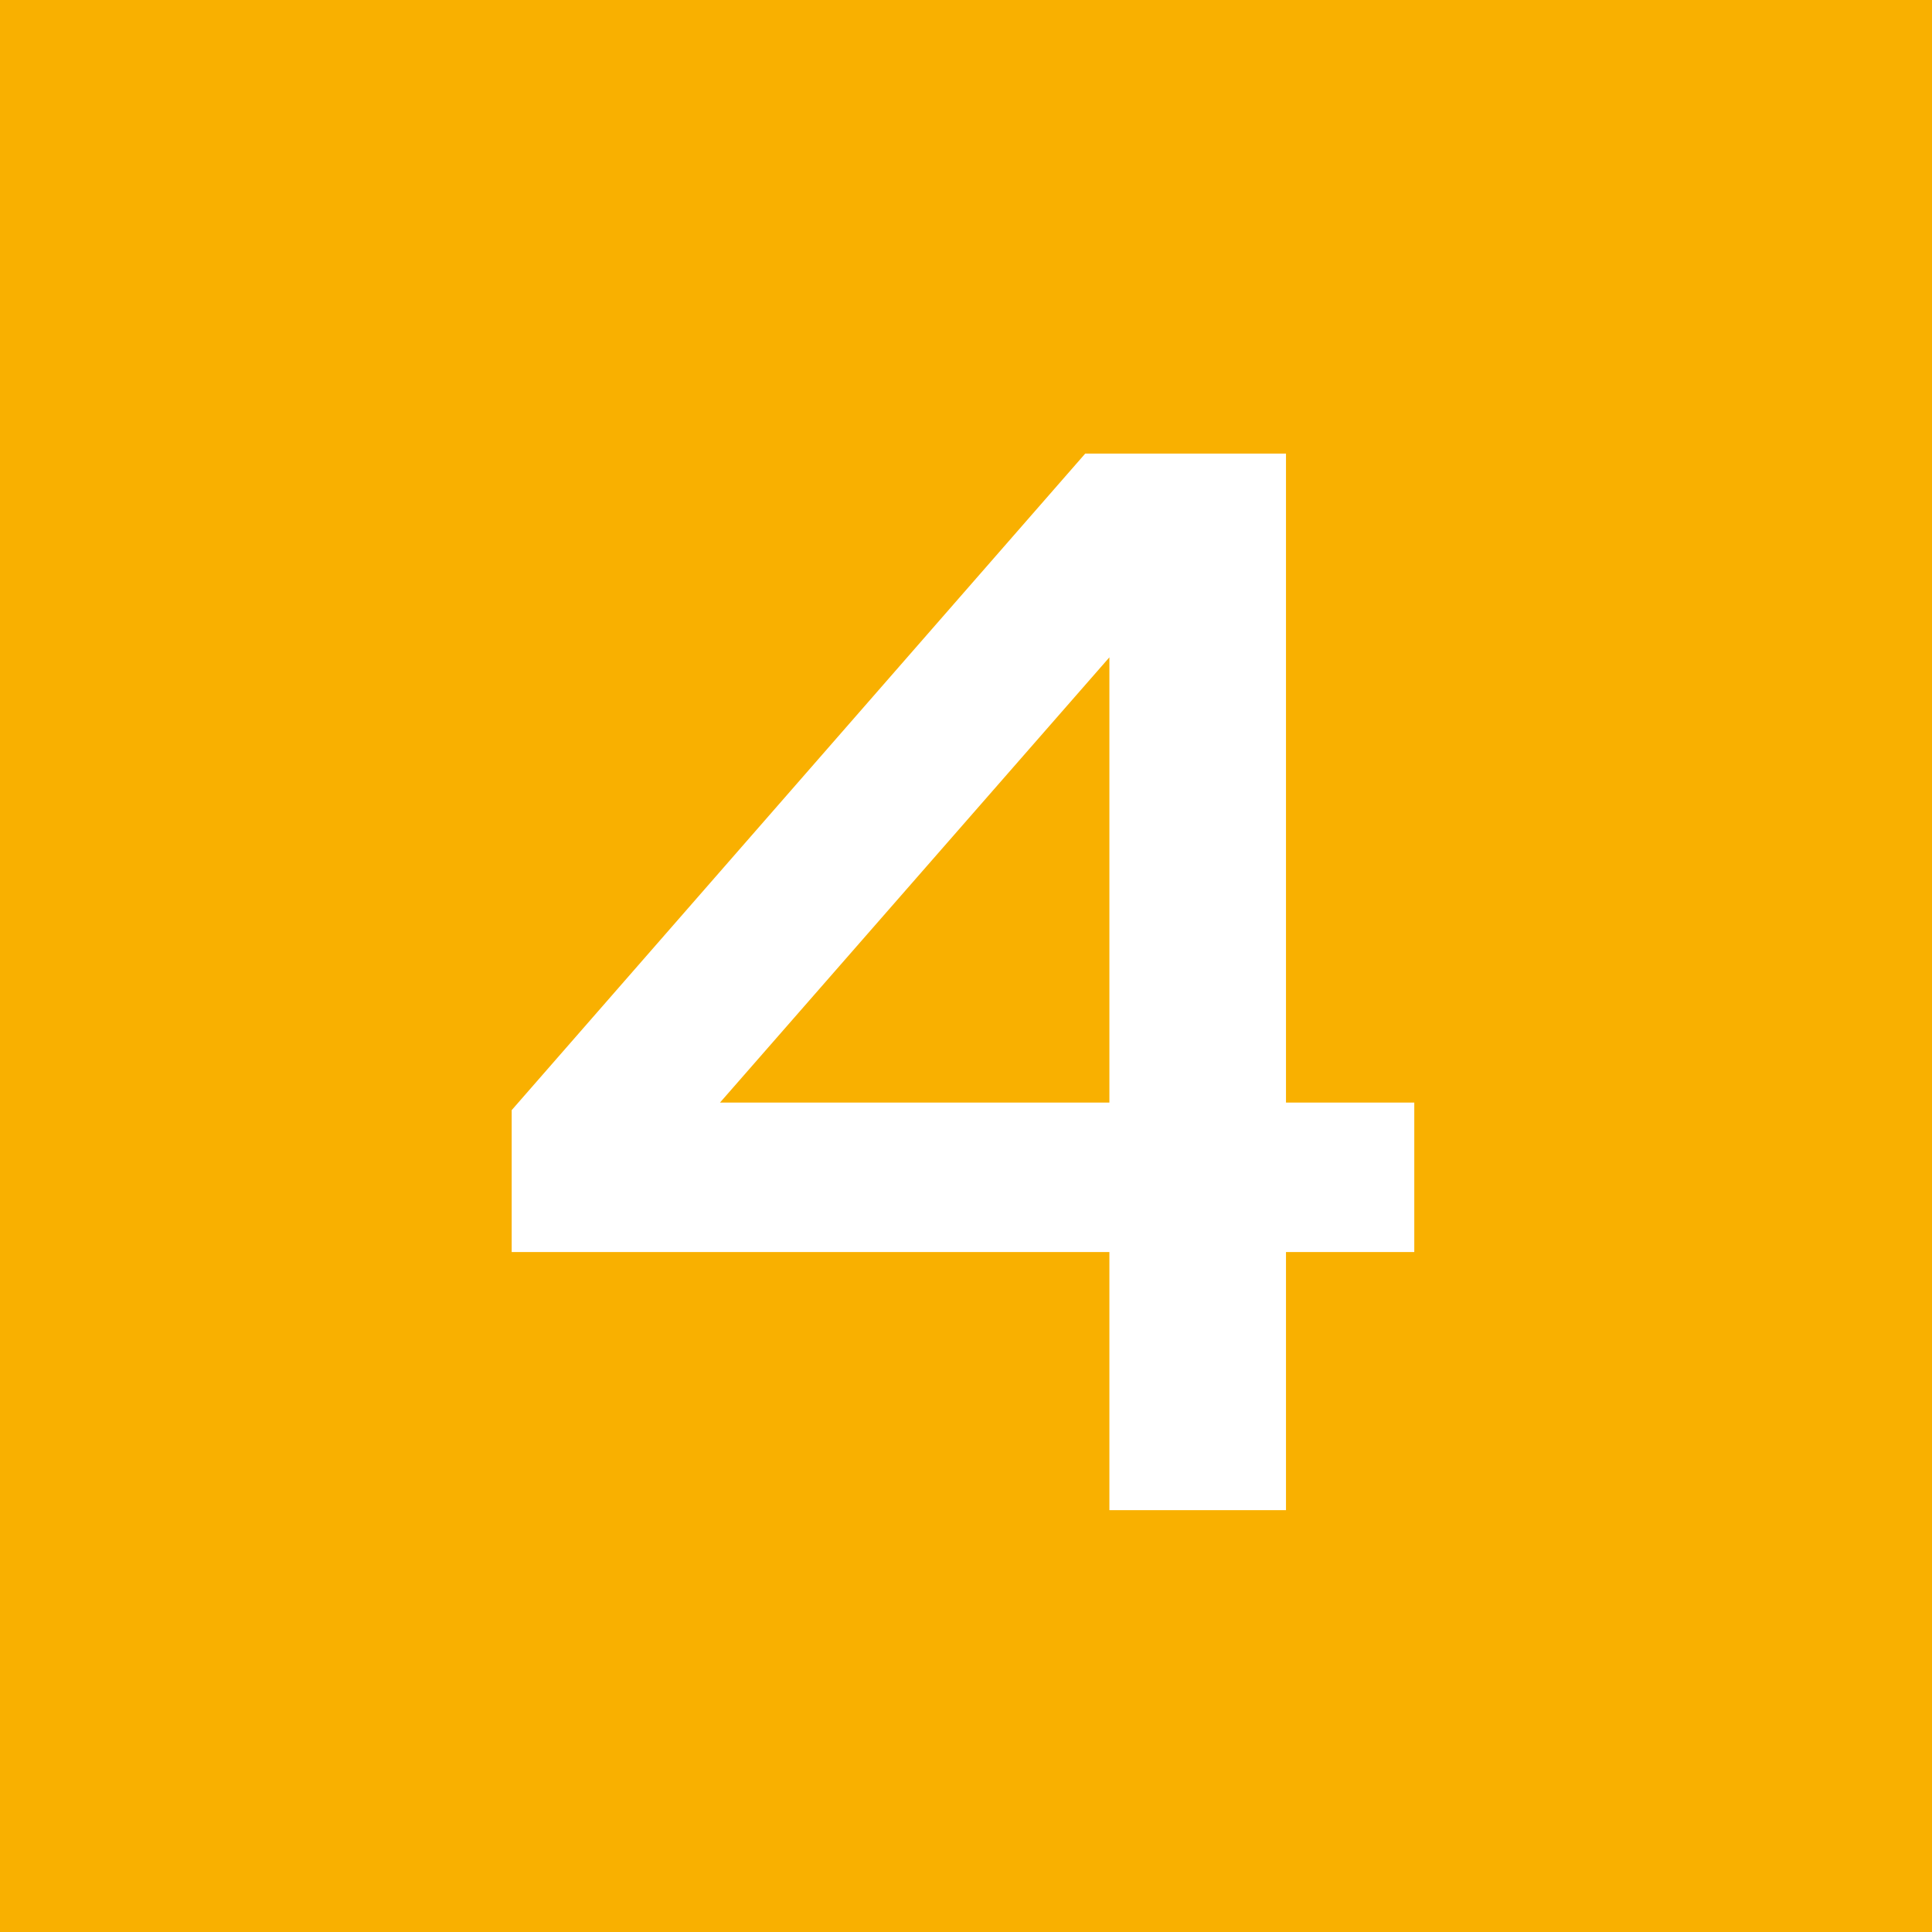
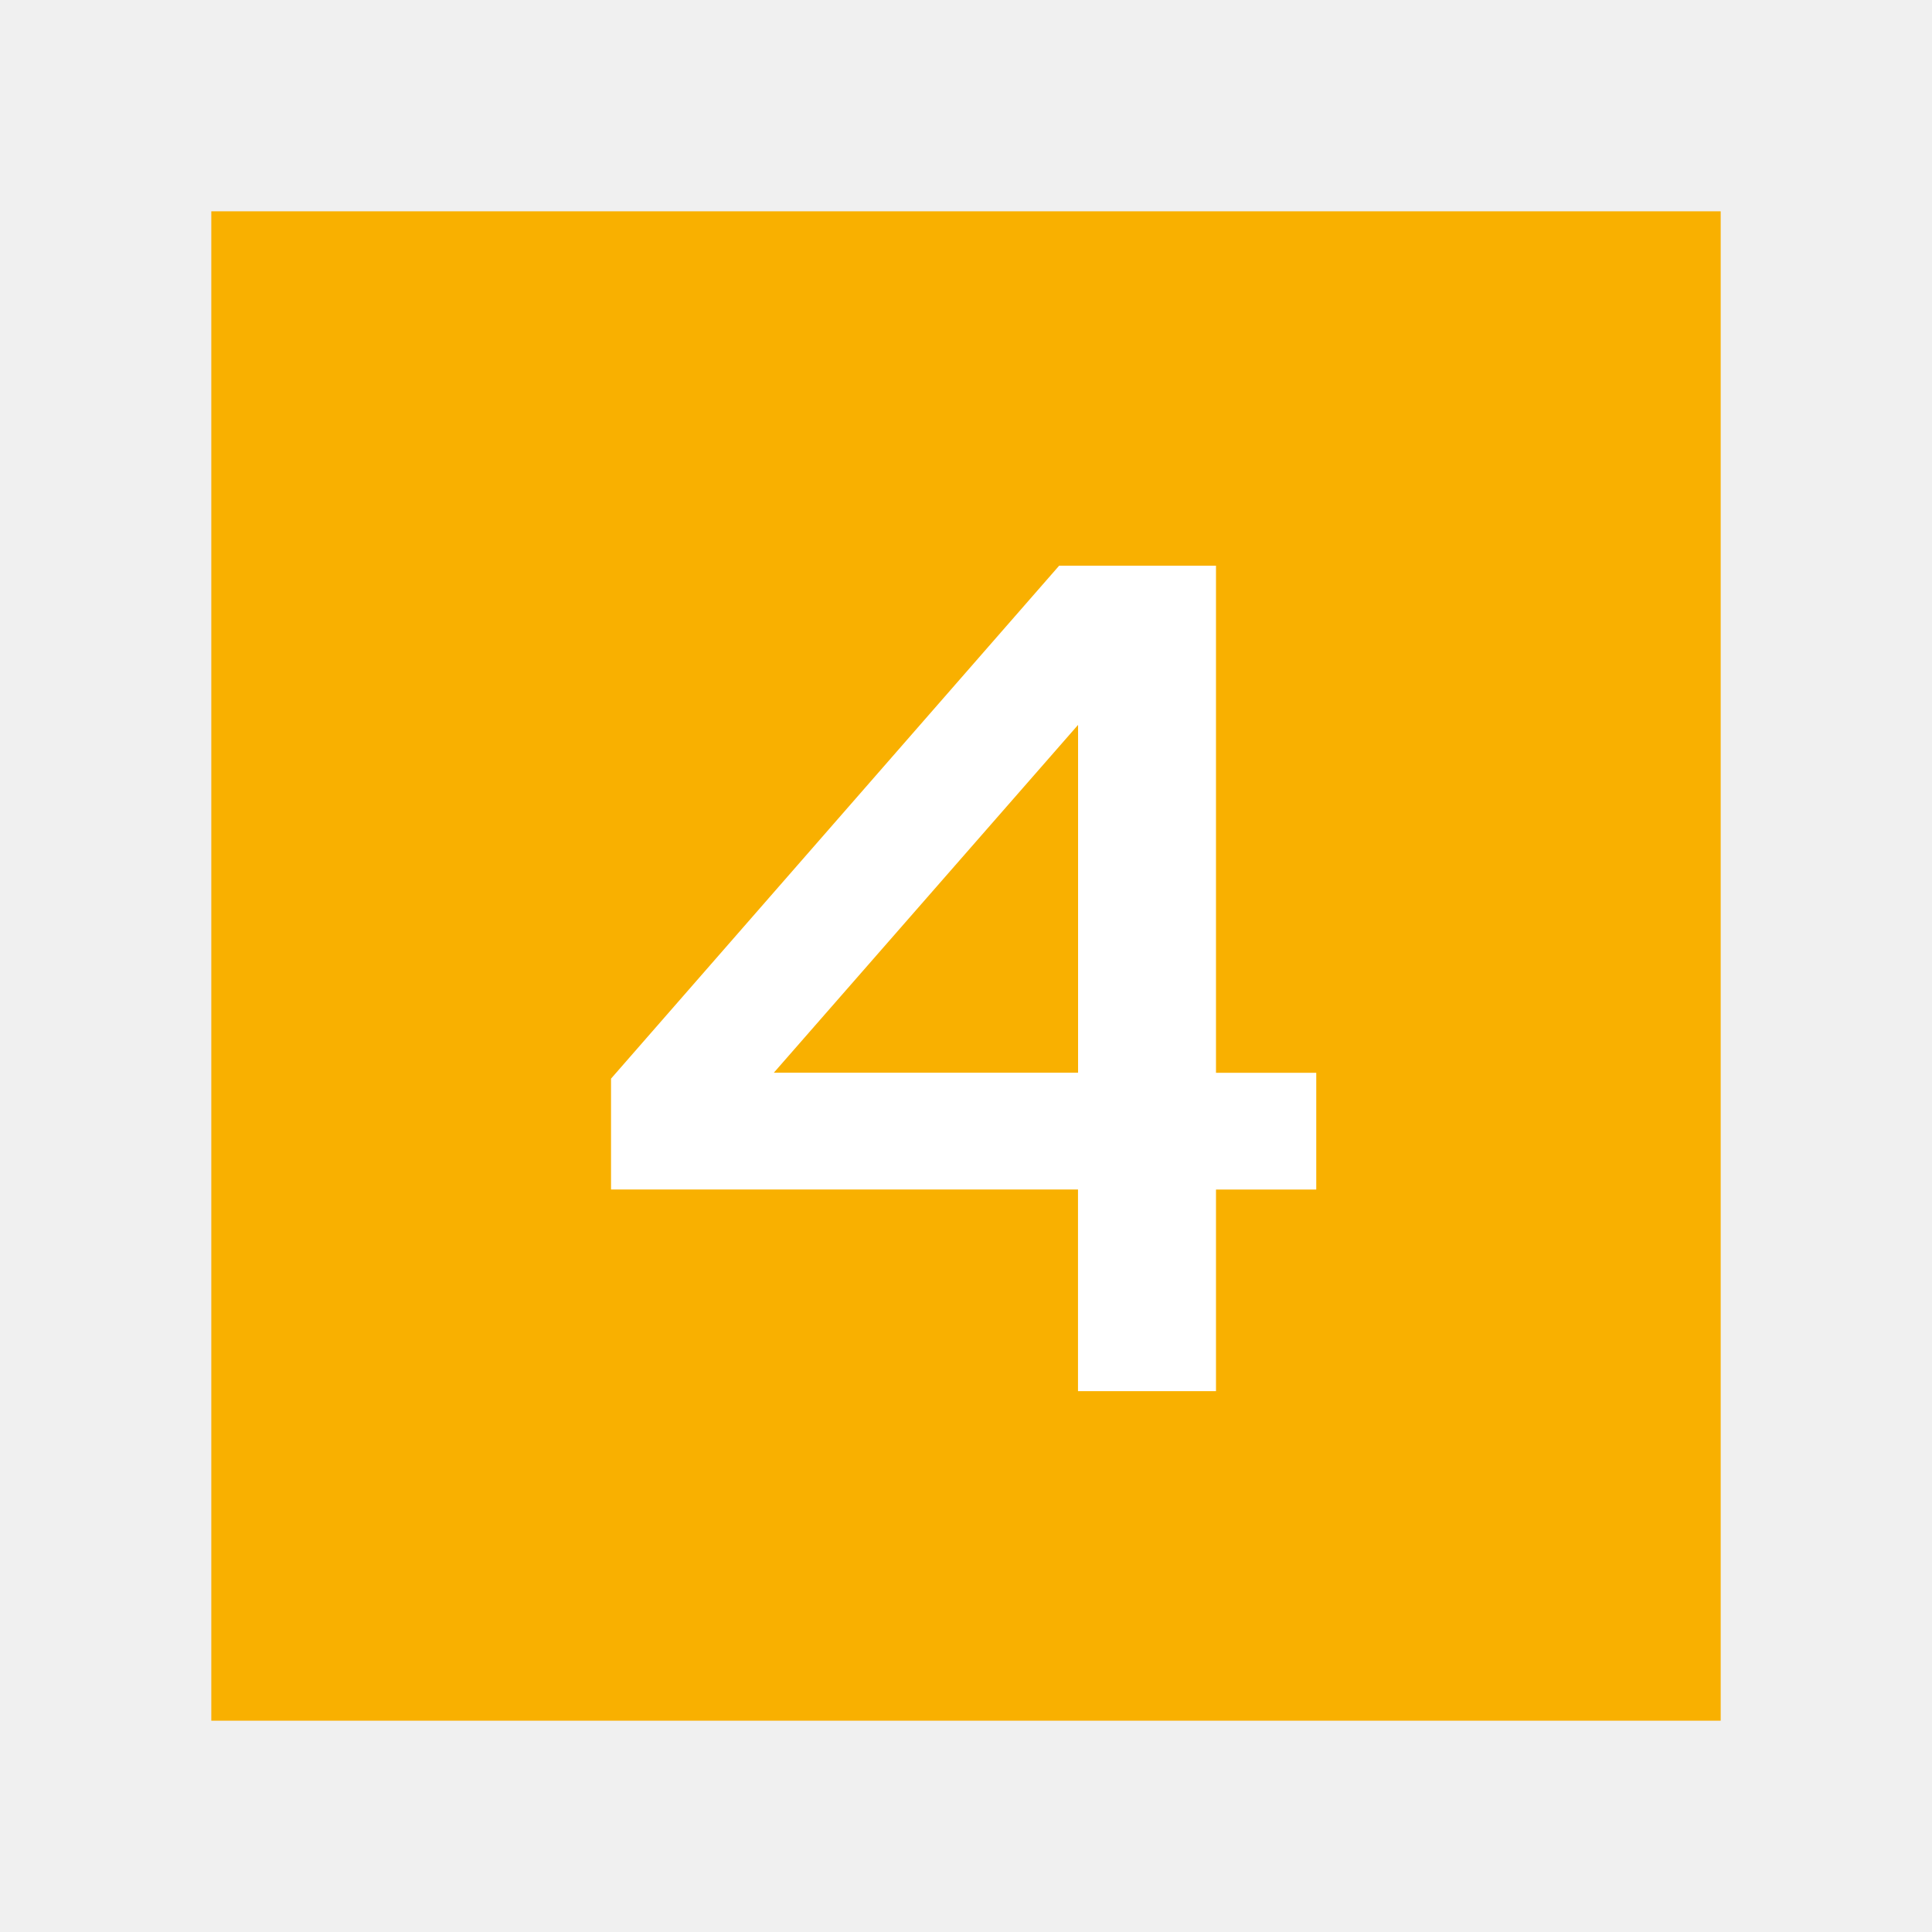
- <svg xmlns="http://www.w3.org/2000/svg" version="1.1" viewBox="0 0 512 512">
+ <svg xmlns="http://www.w3.org/2000/svg" id="Layer_1" version="1.1" viewBox="0 0 512 512">
  <defs>
    <style>
      .st0 {
        fill: #fff;
      }

      .st1 {
        fill: #f9b000;
      }
    </style>
  </defs>
-   <g id="Layer_1">
-     <rect class="st1" width="512" height="512" />
+   <g id="Layer_11">
+     <rect class="st1" x="56" y="56" width="400" height="400" />
  </g>
  <g id="Layer_2">
-     <path class="st0" d="M294,400.2v-68.4h-158.4v-37.6l152-174h53.2v172h34v39.6h-34v68.4h-46.8ZM190.8,292.2h103.2v-118l-103.2,118Z" />
+     <path class="st0" d="M285.68,368.66v-53.43h-123.75v-29.38l118.75-135.93h41.57v134.38h26.57v30.94h-26.57v53.43h-36.57ZM205.07,284.28h80.63v-92.18l-80.63,92.18Z" />
  </g>
</svg>
